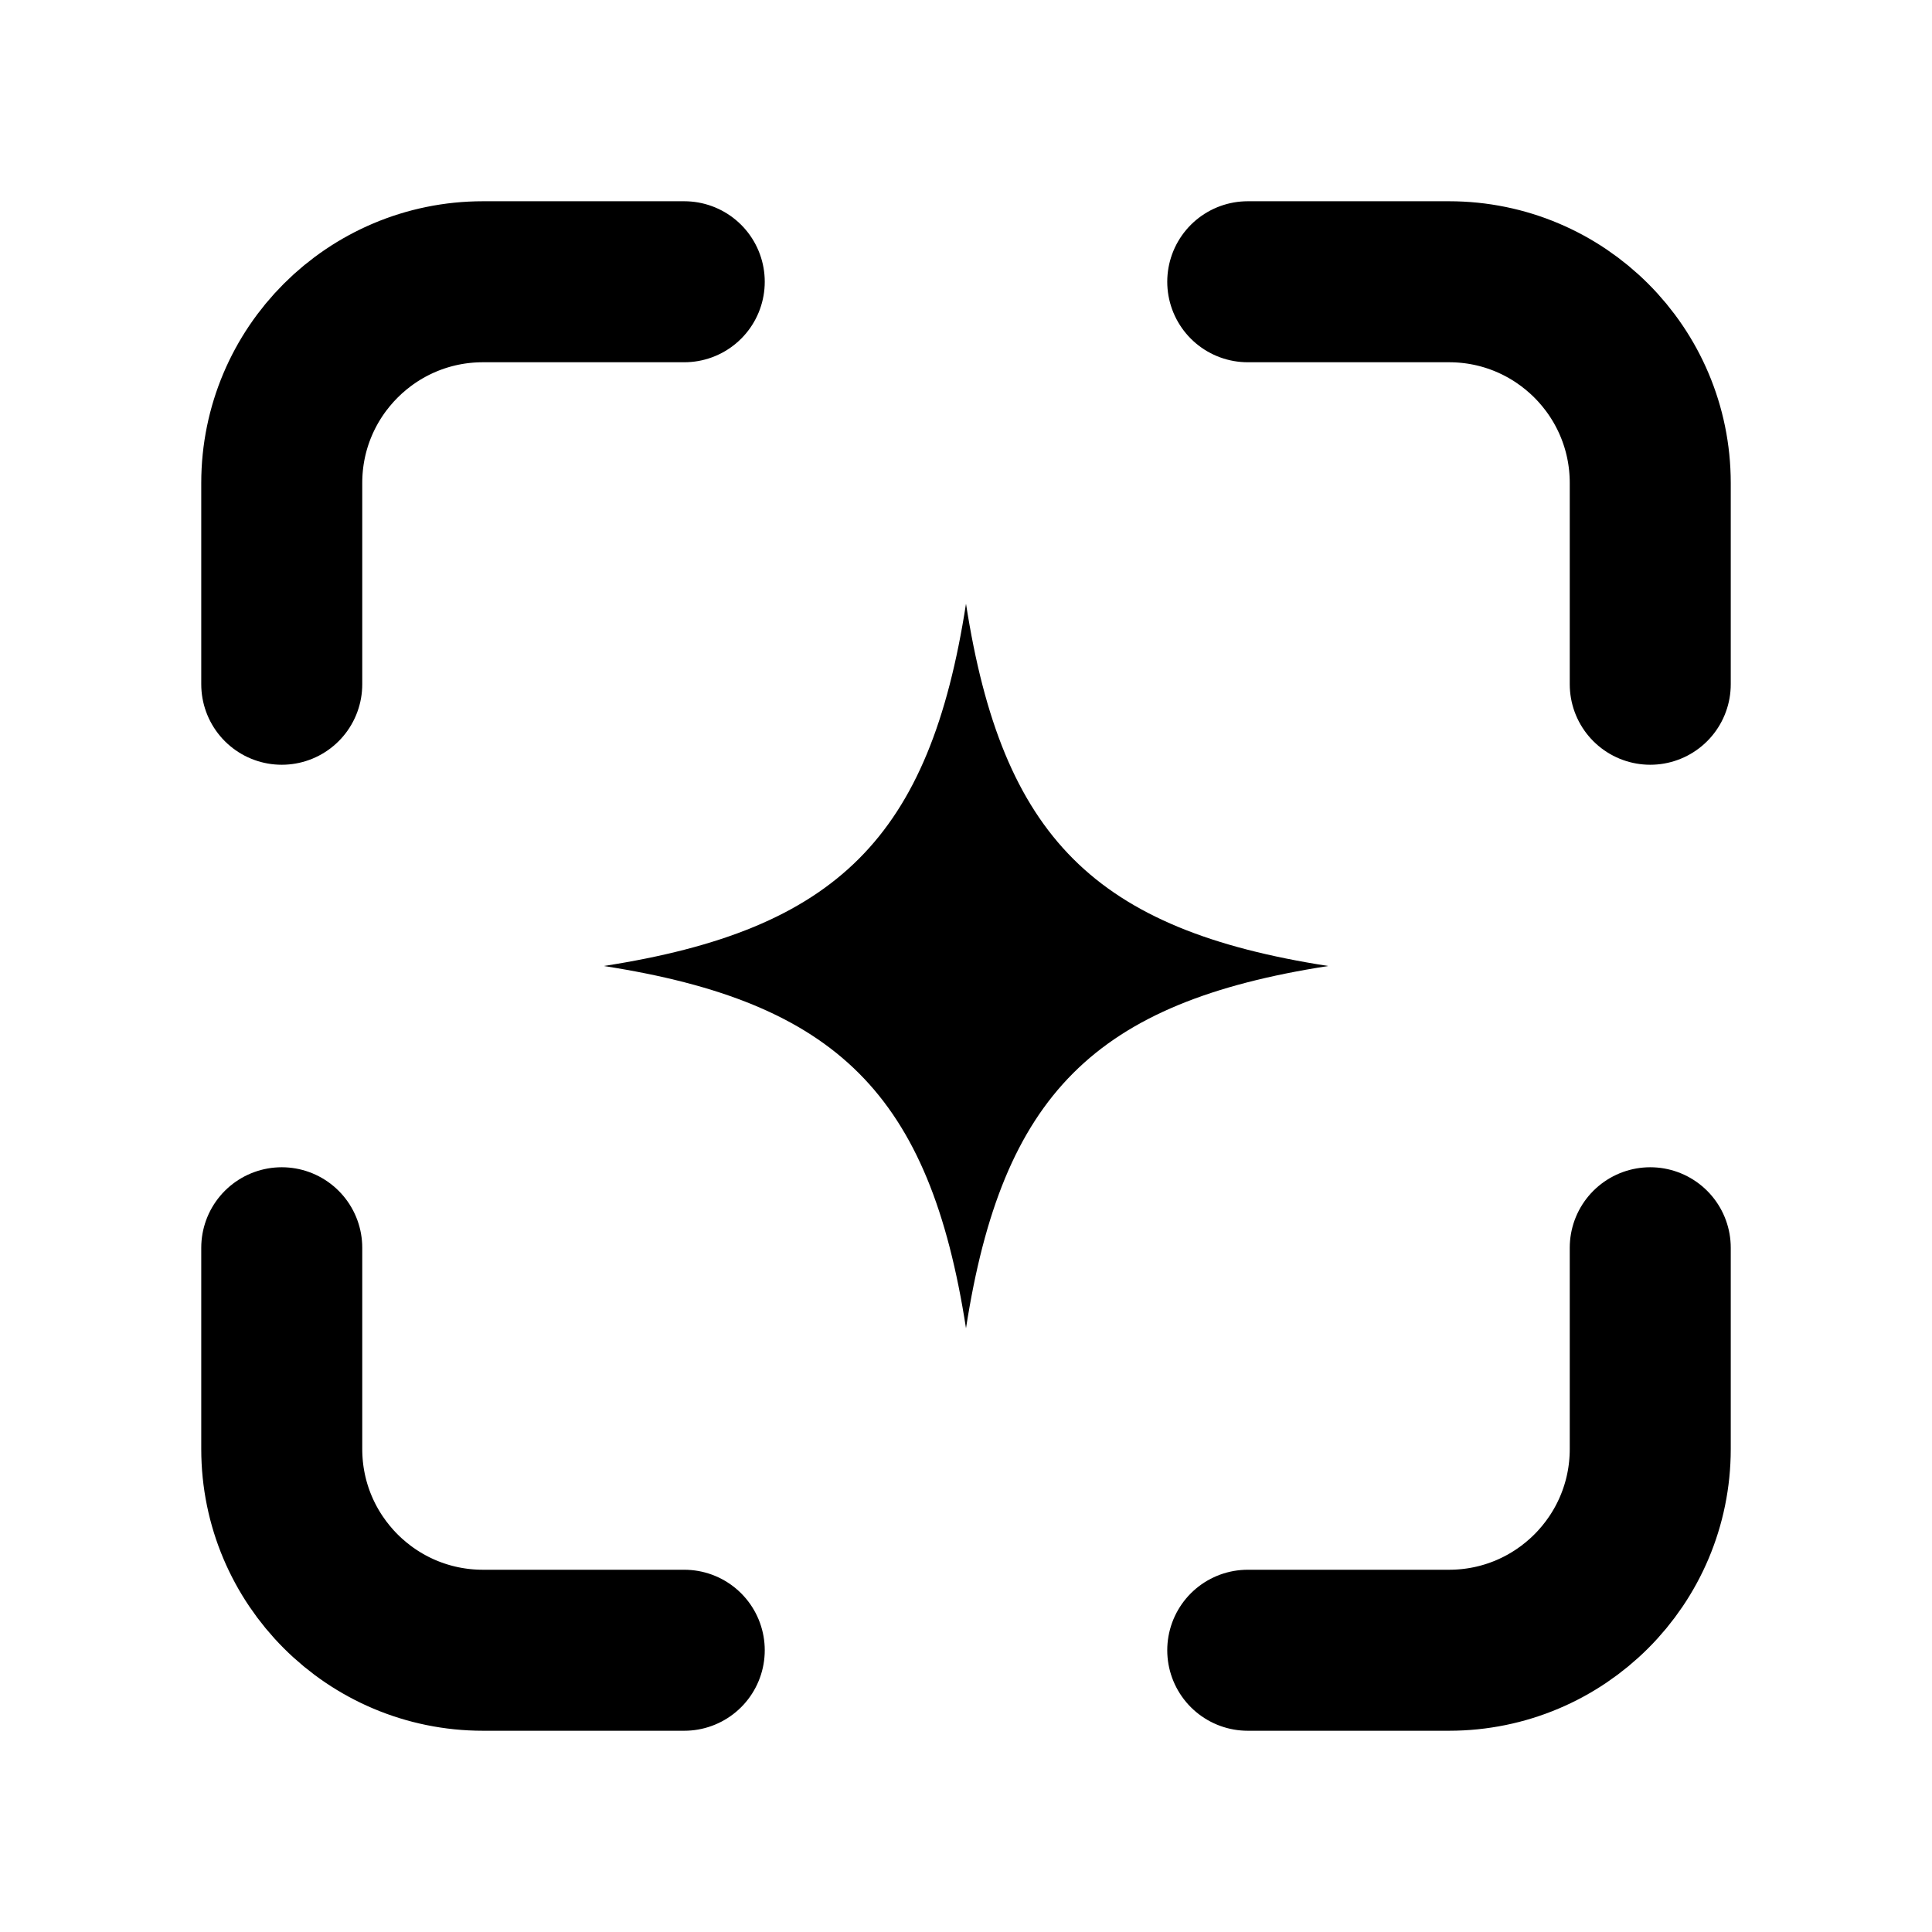
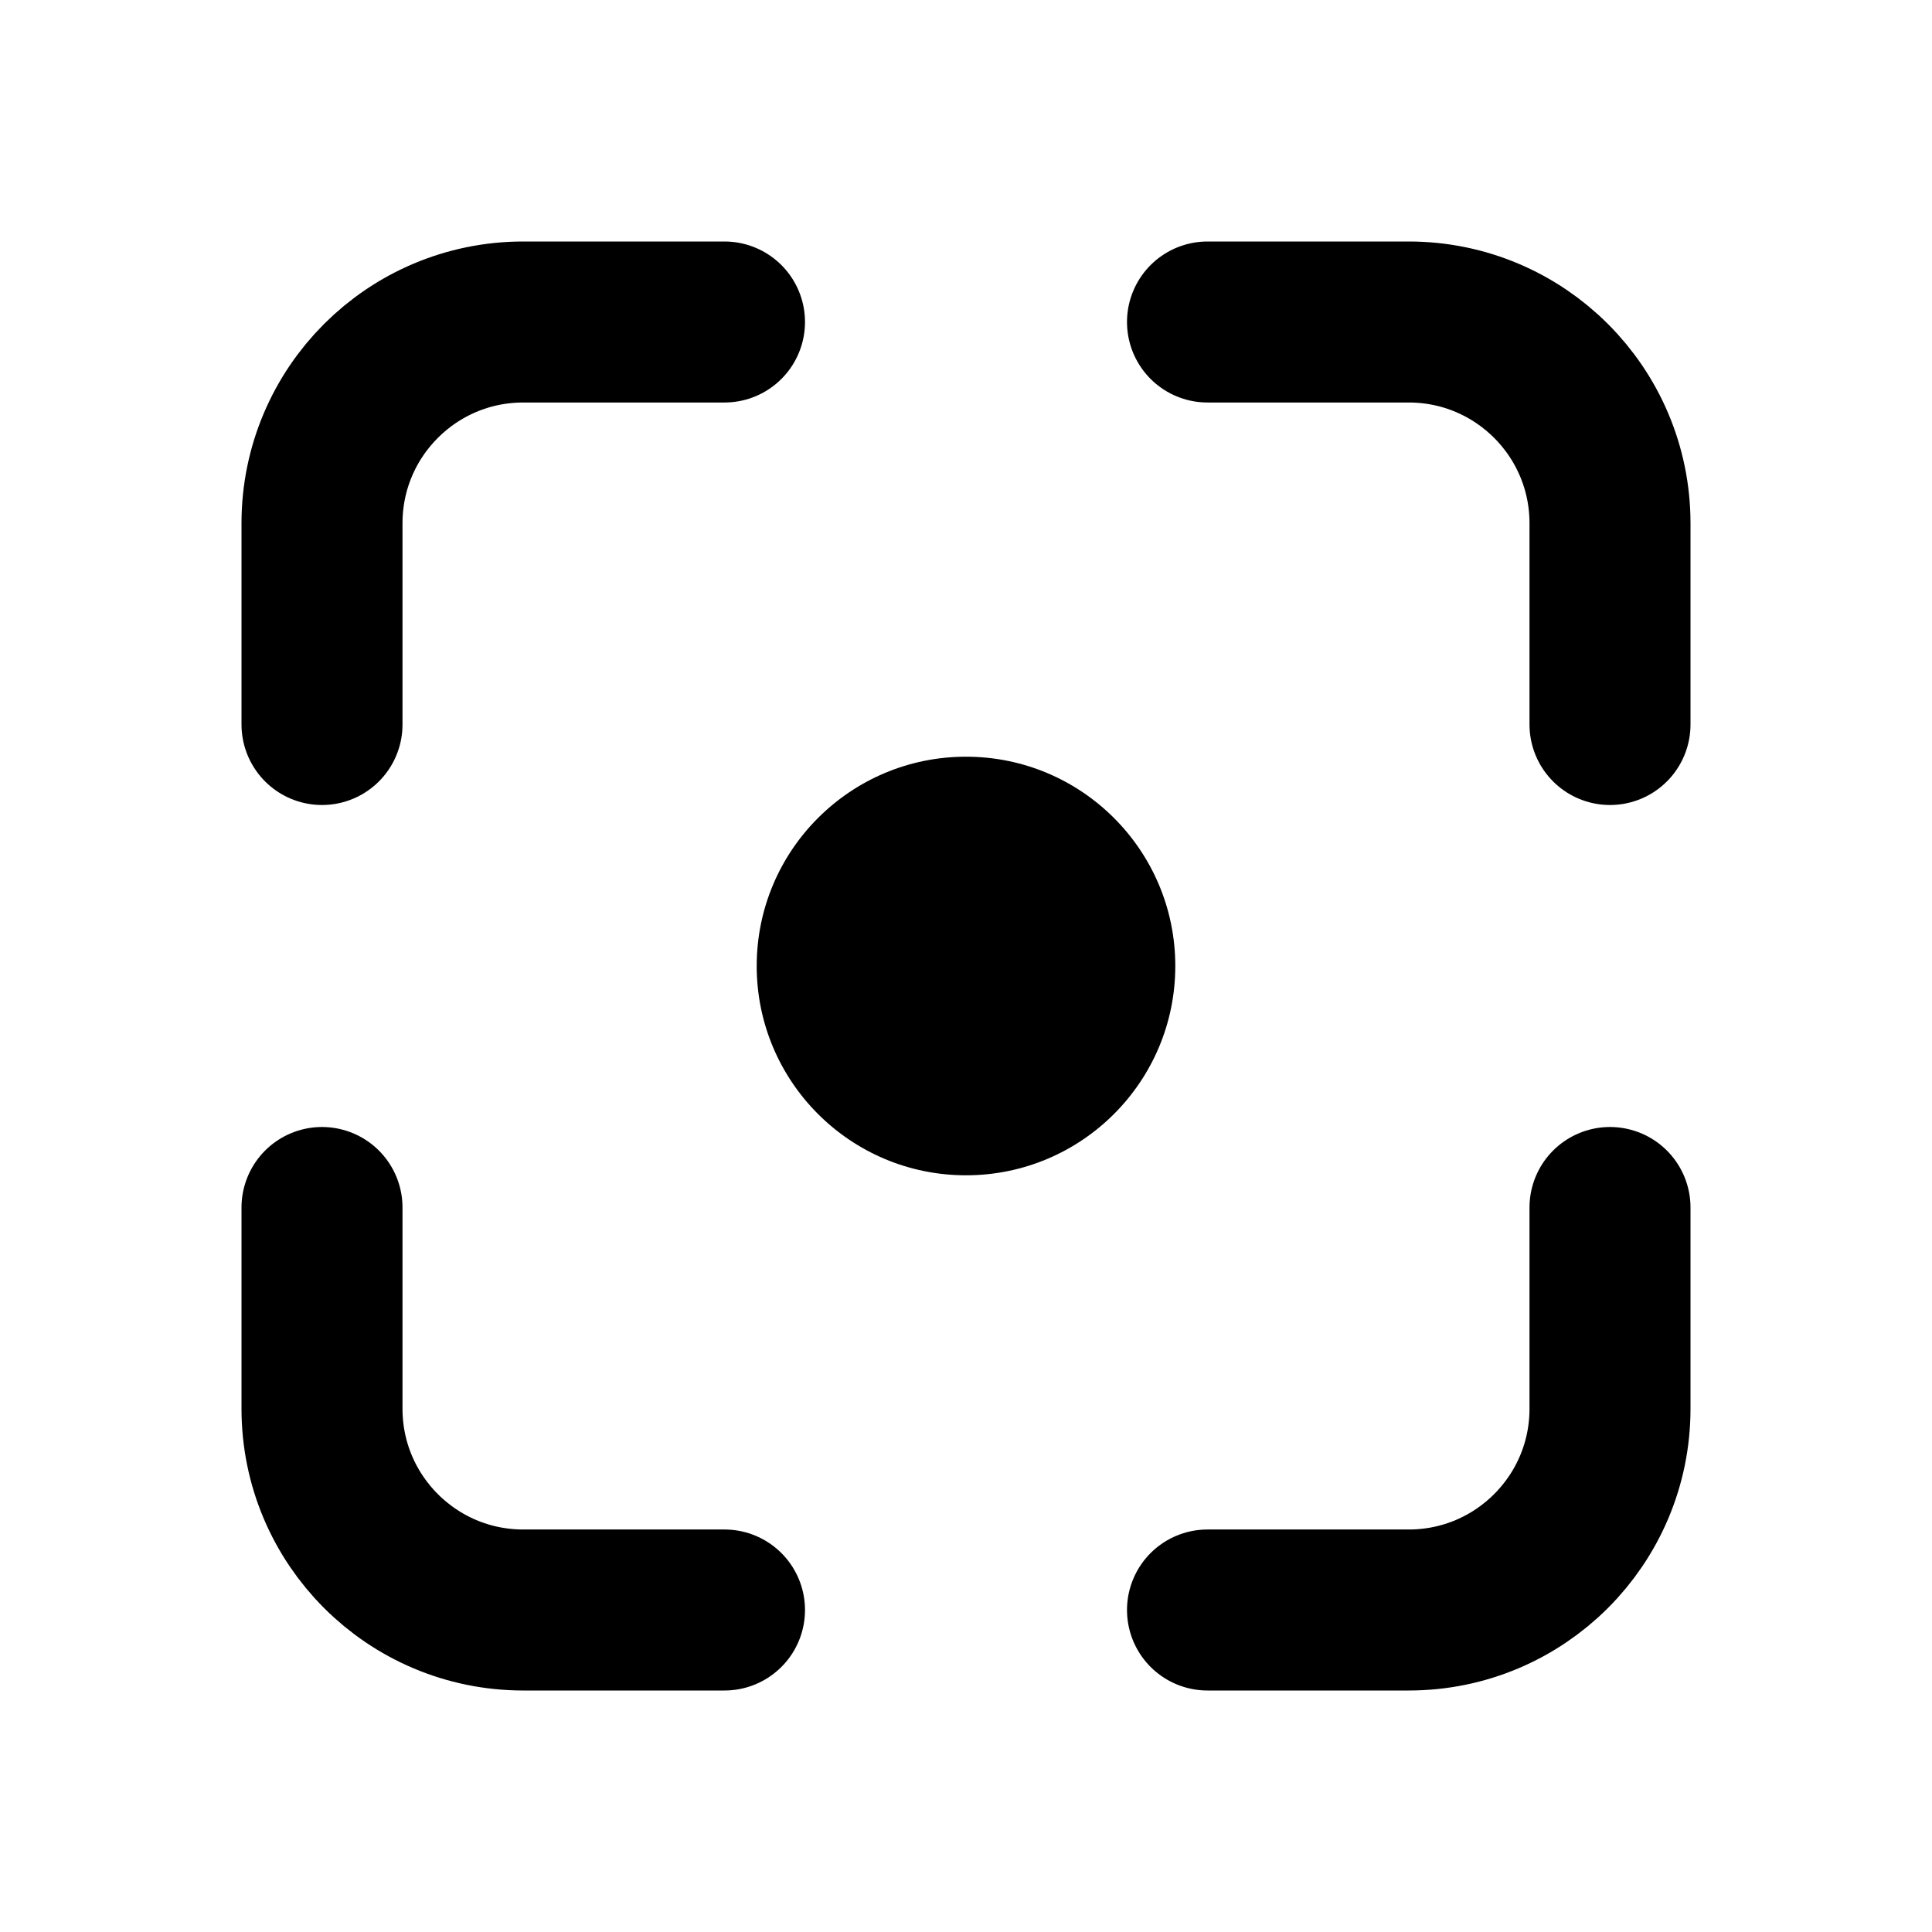
<svg xmlns="http://www.w3.org/2000/svg" width="24" height="24" viewBox="0 0 24 24" fill="none" stroke="currentColor" stroke-width="2" stroke-linecap="round" stroke-linejoin="round">
-   <path d="M3.5 8.5V6a2.5 2.5 0 0 1 2.5-2.5h2.5M15.5 3.5H18A2.5 2.5 0 0 1 20.5 6v2.5M20.5 15.5V18a2.5 2.5 0 0 1-2.5 2.5h-2.5M8.5 20.5H6A2.5 2.5 0 0 1 3.5 18v-2.5" />
-   <path d="M12 7.5c.45 2.9 1.6 4.05 4.5 4.5c-2.9.45-4.05 1.6-4.5 4.5c-.45-2.9-1.6-4.05-4.5-4.5c2.9-.45 4.05-1.6 4.5-4.5z" fill="currentColor" stroke="none" />
+   <path d="M4 9V6.5A2.5 2.5 0 0 1 6.5 4H9M15 4h2.5A2.5 2.5 0 0 1 20 6.5V9M20 15v2.5a2.5 2.5 0 0 1-2.5 2.5H15M9 20H6.5A2.5 2.5 0 0 1 4 17.5V15" />
+   <circle cx="12" cy="12" r="2.6" fill="currentColor" stroke="none" />
</svg>
